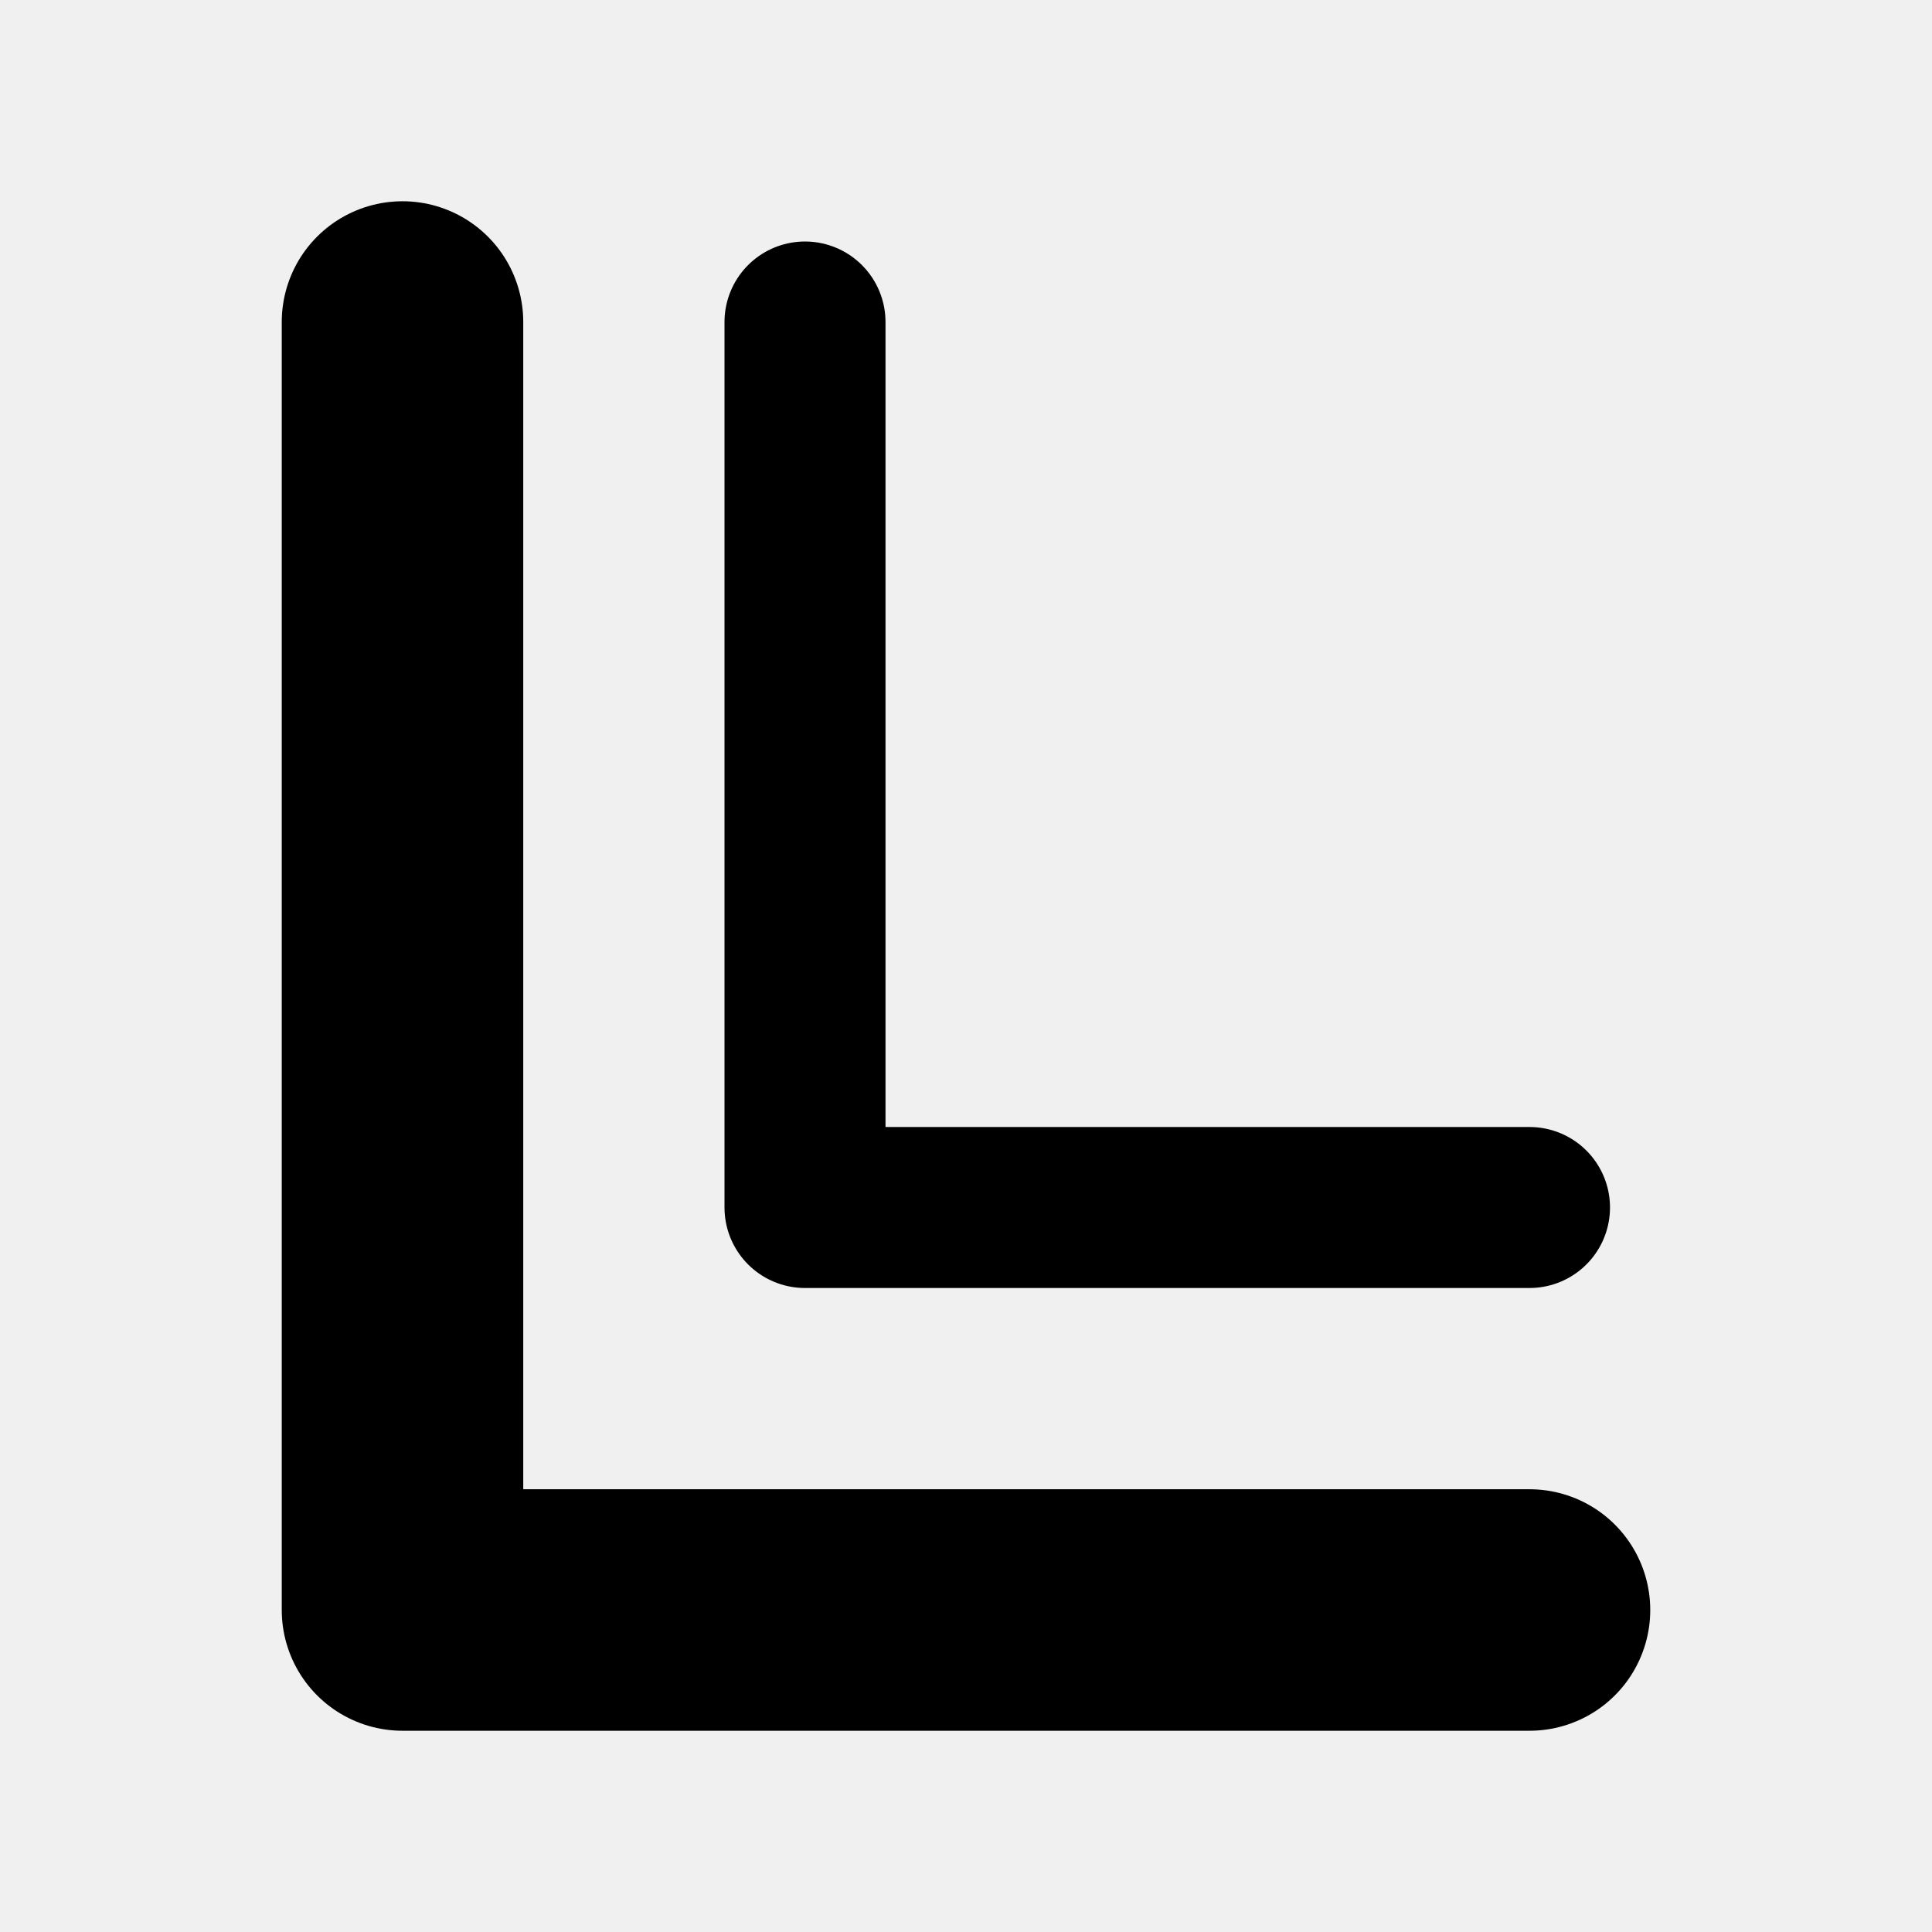
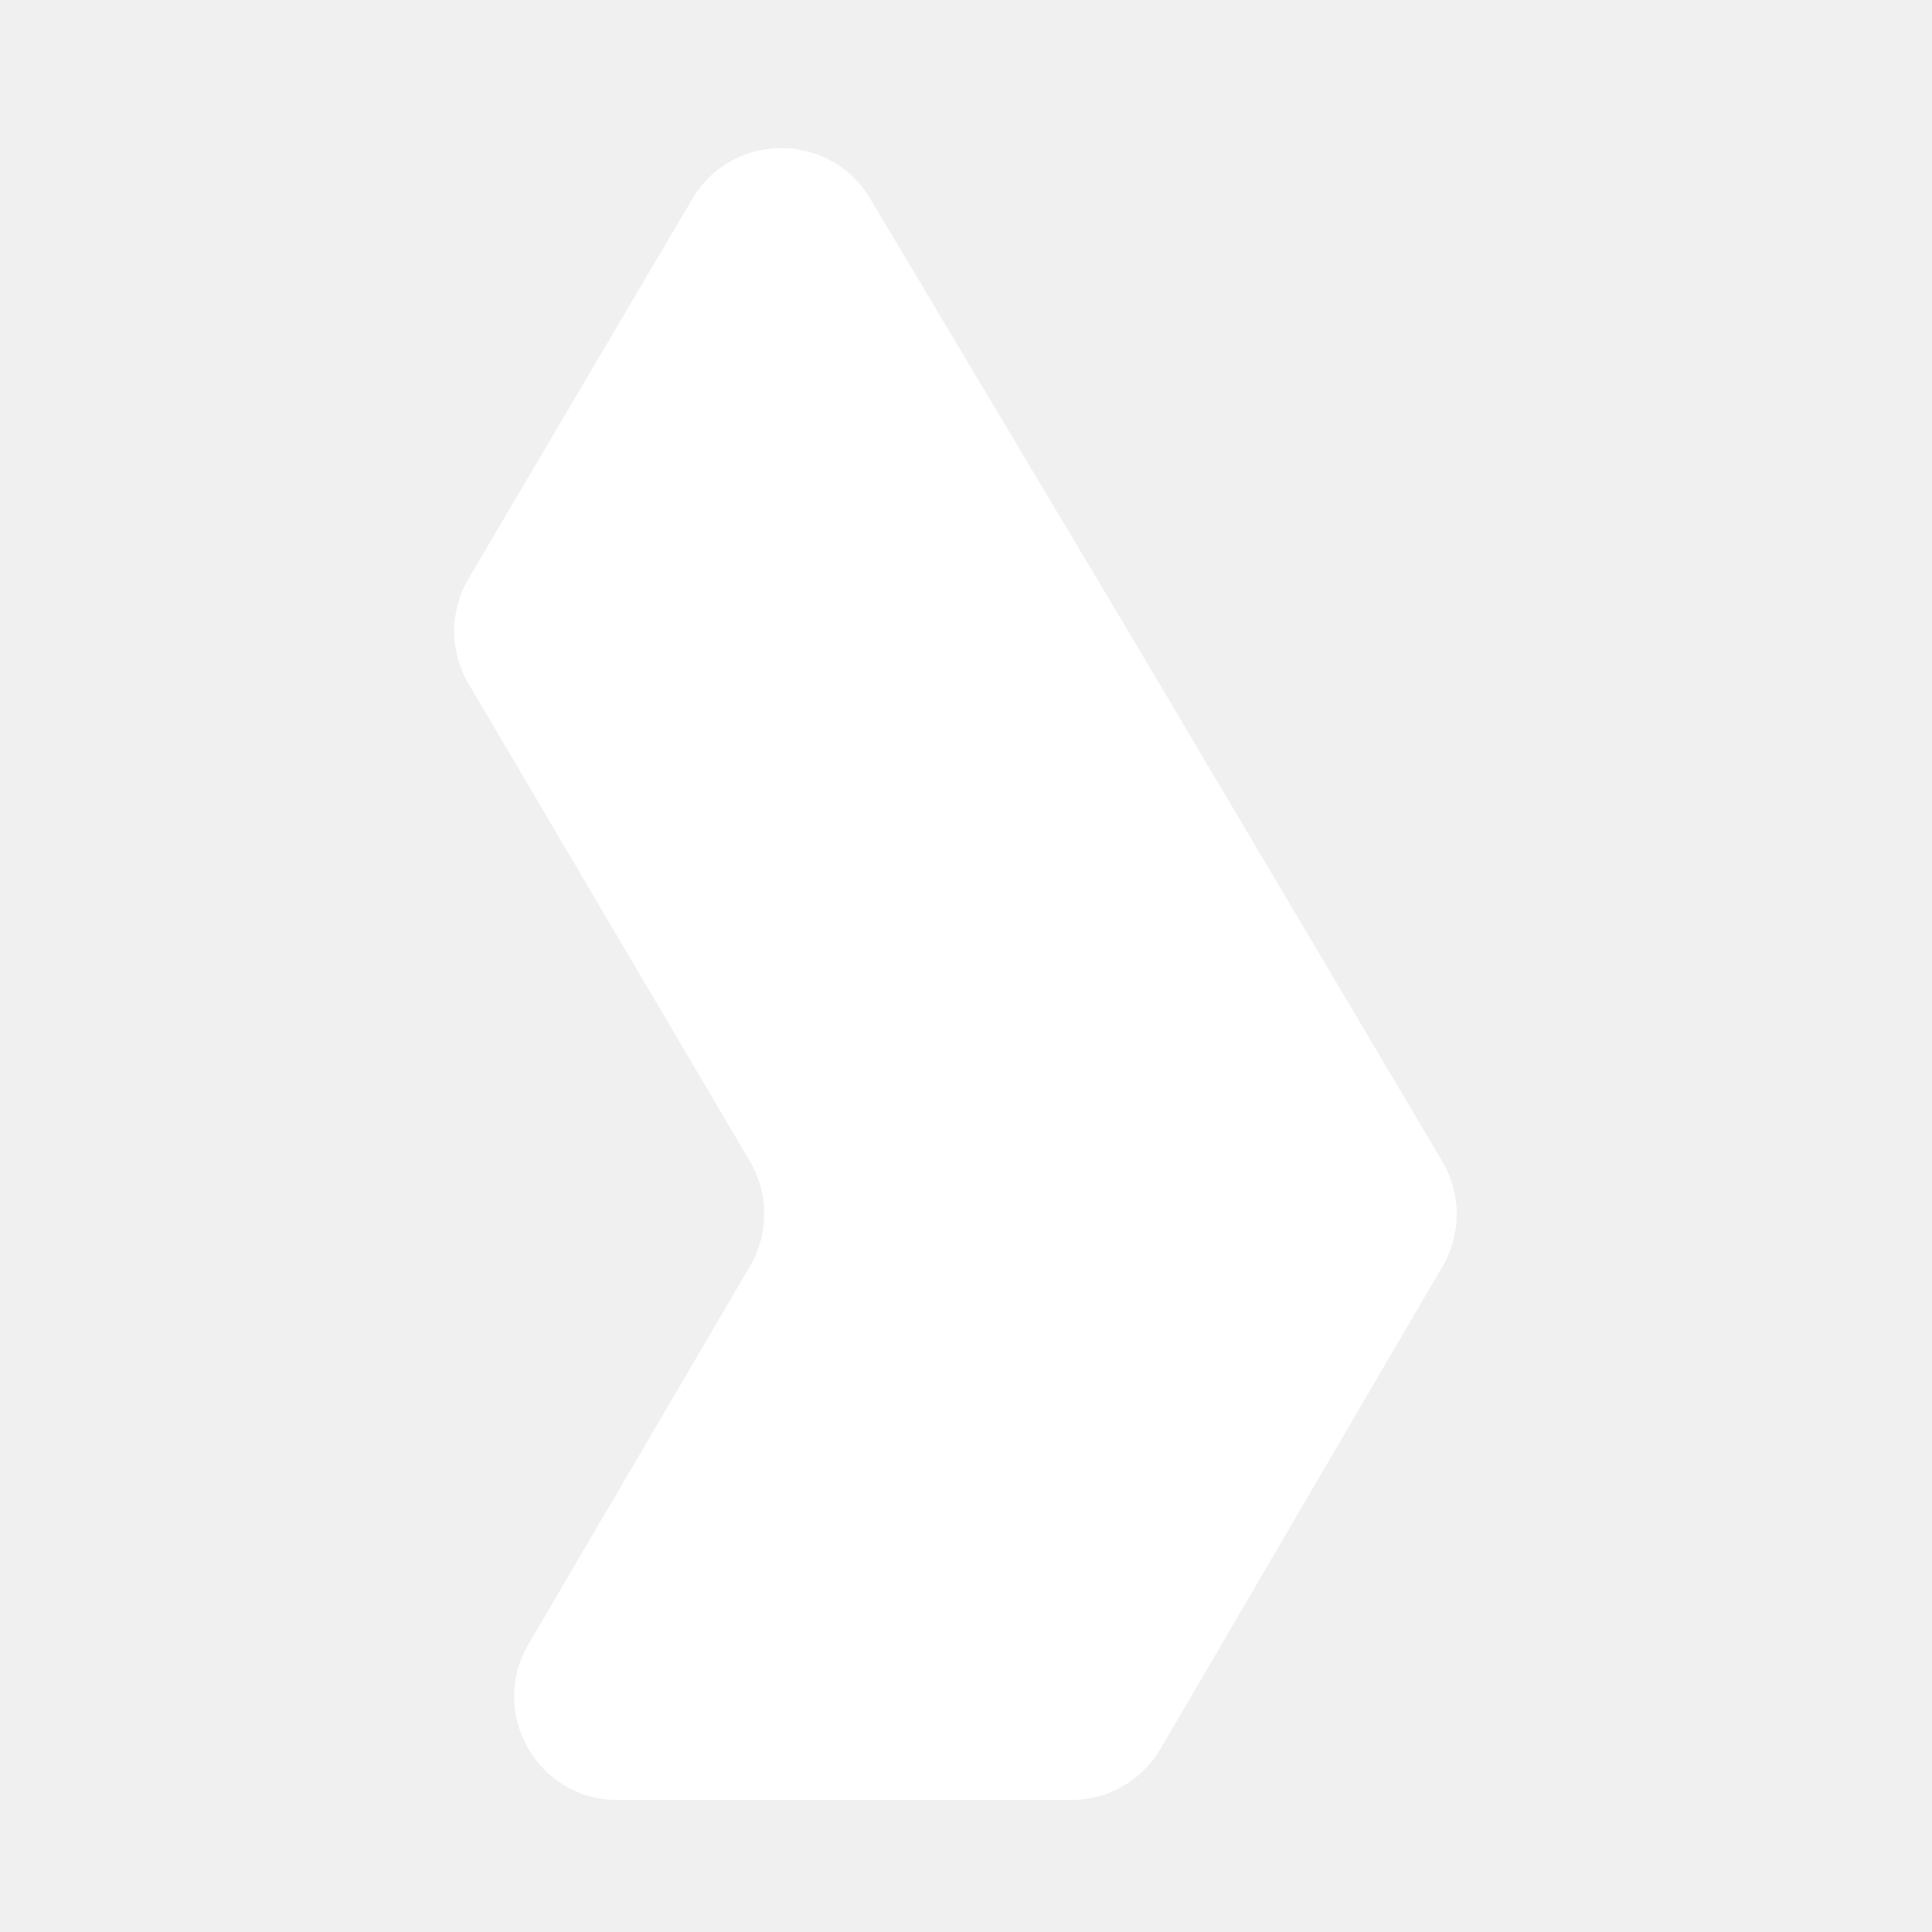
- <svg xmlns="http://www.w3.org/2000/svg" viewBox="0 0 24 24" width="512" height="512" fill="none">
-   <path d="M5 4v16h14" stroke="currentColor" stroke-width="3" stroke-linecap="round" stroke-linejoin="round" />
-   <path d="M10 4v11h9" stroke="currentColor" stroke-width="2" stroke-linecap="round" stroke-linejoin="round" />
+ <svg xmlns="http://www.w3.org/2000/svg" viewBox="112.9 211.2 30 30" width="512" height="512">
+   <path d="M135.301 230.862C135.595 230.358 135.593 229.735 135.296 229.234L130.455 221.061L126.41 214.282C125.786 213.235 124.268 213.24 123.649 214.29L120.175 220.187C119.879 220.69 119.879 221.314 120.175 221.816L124.545 229.234C124.84 229.735 124.841 230.358 124.547 230.86L121.105 236.734C120.479 237.803 121.25 239.15 122.49 239.15H129.534C130.105 239.15 130.632 238.847 130.92 238.355L135.301 230.862Z" fill="white" />
</svg>
